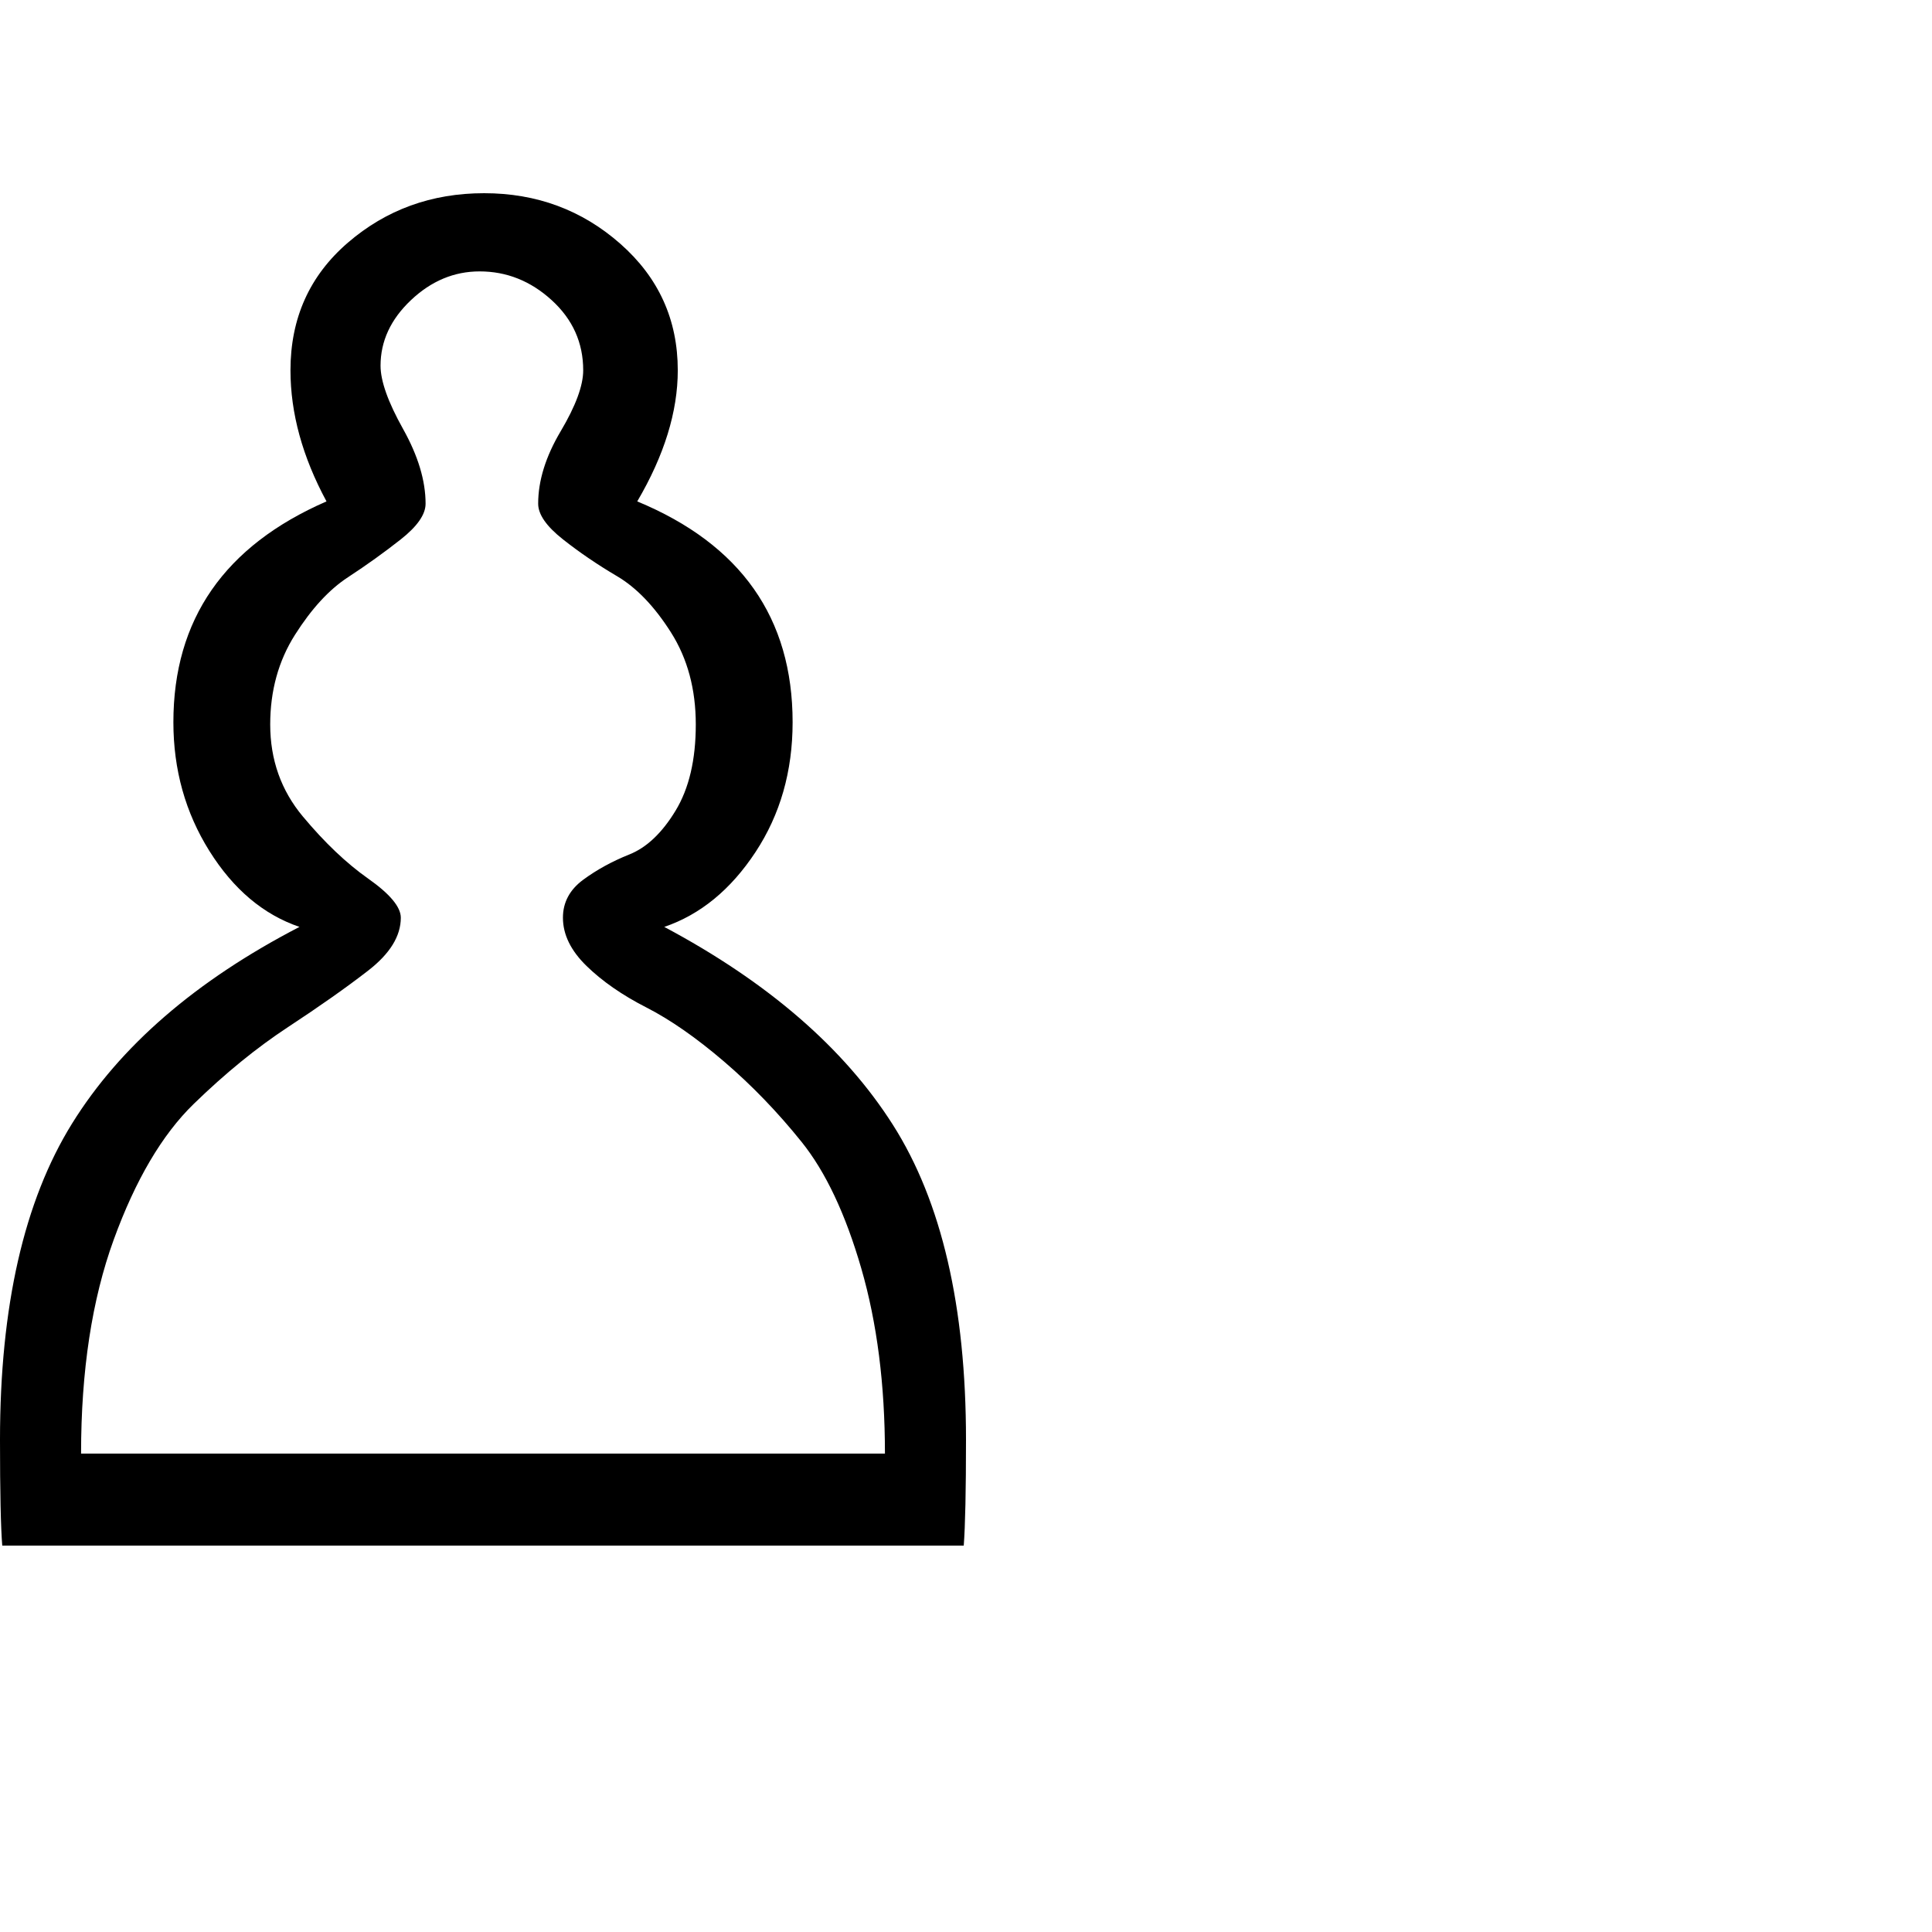
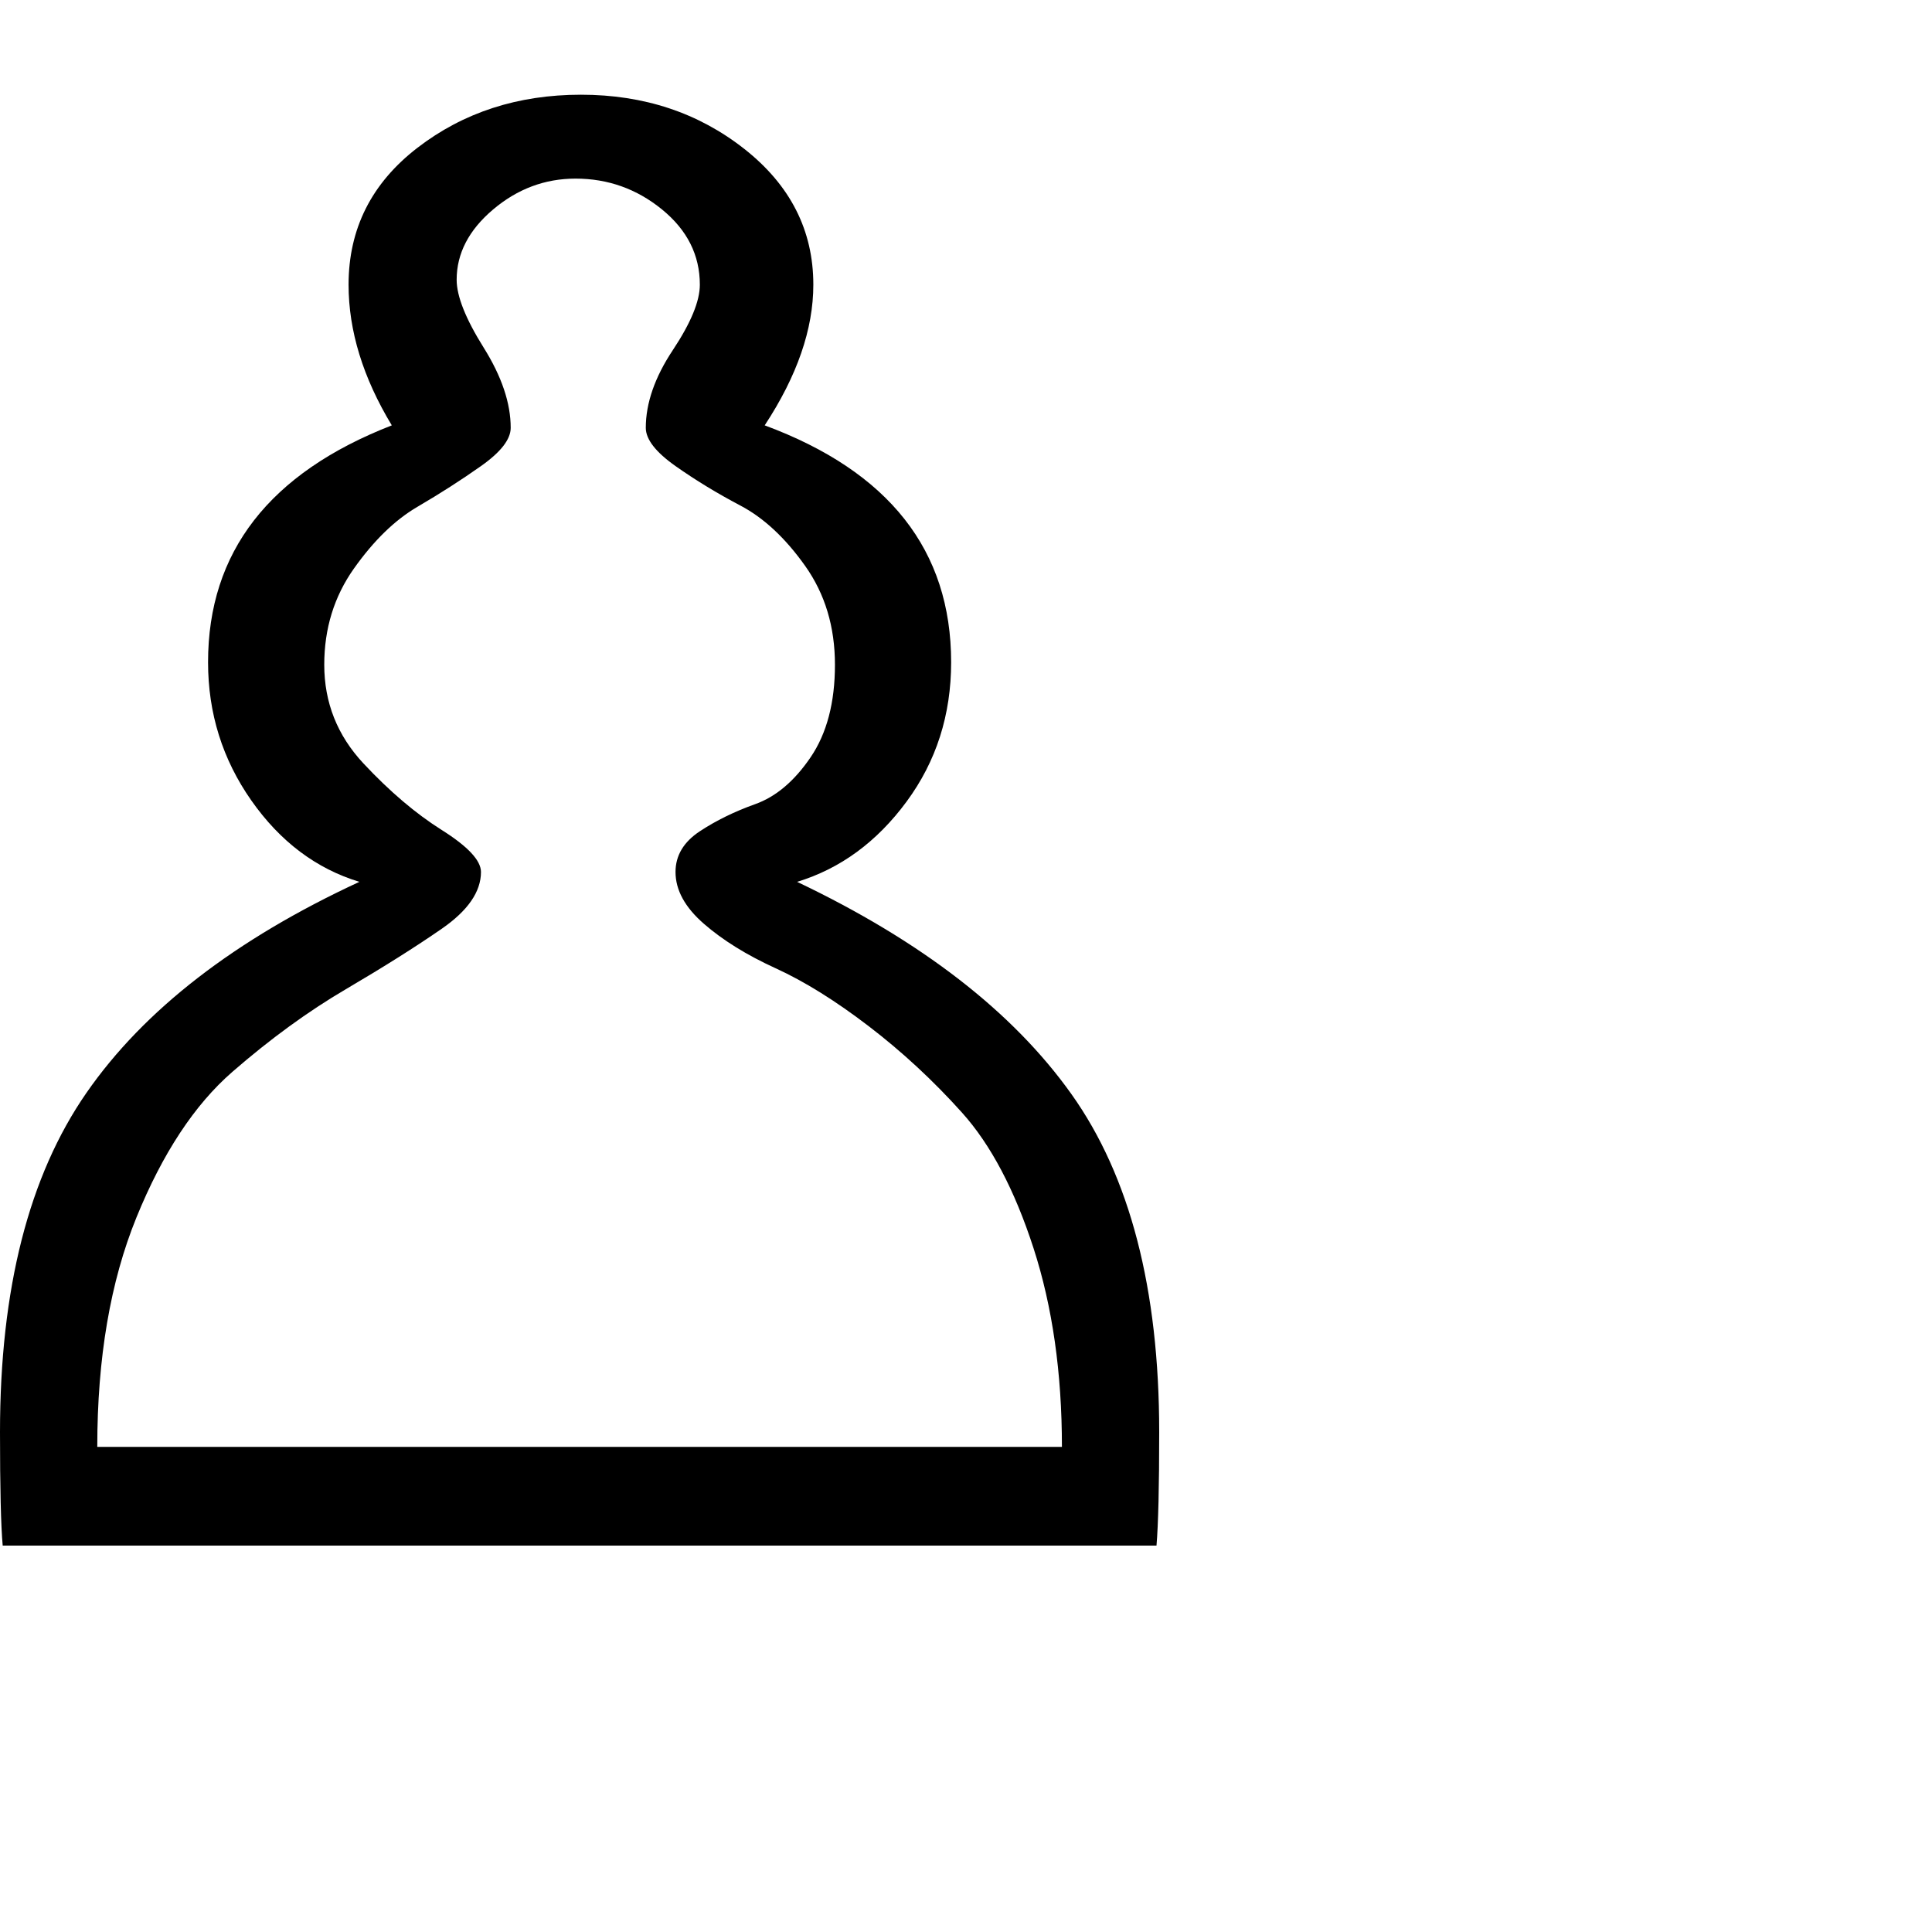
<svg xmlns="http://www.w3.org/2000/svg" height="1024" width="1024" version="1.1" id="svg4375" viewBox="0 0 1024 1024" xml:space="preserve">
  <defs id="defs4">
    <linearGradient id="linearGradient8000">
      <stop style="stop-color:#000000;stop-opacity:1;" offset="0" id="stop7998" />
    </linearGradient>
    <clipPath clipPathUnits="userSpaceOnUse" id="clipPath6029">
      <g id="use6031" />
    </clipPath>
    <clipPath clipPathUnits="userSpaceOnUse" id="clipPath6029-3">
      <g id="use6031-9" />
    </clipPath>
    <clipPath clipPathUnits="userSpaceOnUse" id="clipPath6029-85">
      <g id="use6031-4" />
    </clipPath>
    <clipPath clipPathUnits="userSpaceOnUse" id="clipPath6029-9">
      <g id="use6031-8" />
    </clipPath>
    <clipPath clipPathUnits="userSpaceOnUse" id="clipPath6029-8">
      <g id="use6031-0" />
    </clipPath>
    <clipPath clipPathUnits="userSpaceOnUse" id="clipPath8428">
      <g id="use8430" />
    </clipPath>
    <clipPath clipPathUnits="userSpaceOnUse" id="clipPath6029-5">
      <g id="use6031-6" />
    </clipPath>
    <clipPath clipPathUnits="userSpaceOnUse" id="clipPath6029-83">
      <g id="use6031-62" />
    </clipPath>
    <clipPath clipPathUnits="userSpaceOnUse" id="clipPath6029-6">
      <g id="use6031-3" />
    </clipPath>
    <clipPath clipPathUnits="userSpaceOnUse" id="clipPath6029-7">
      <g id="use6031-99" />
    </clipPath>
    <clipPath clipPathUnits="userSpaceOnUse" id="clipPath6029-30">
      <g id="use6031-5" />
    </clipPath>
    <clipPath clipPathUnits="userSpaceOnUse" id="clipPath6029-99">
      <g id="use6031-05" />
    </clipPath>
    <clipPath clipPathUnits="userSpaceOnUse" id="clipPath6029-4">
      <g id="use6031-39" />
    </clipPath>
    <clipPath clipPathUnits="userSpaceOnUse" id="clipPath6029-68">
      <g id="use6031-7" />
    </clipPath>
    <clipPath clipPathUnits="userSpaceOnUse" id="clipPath6029-92">
      <g id="use6031-76" />
    </clipPath>
    <clipPath clipPathUnits="userSpaceOnUse" id="clipPath6029-73">
      <g id="use6031-75" />
    </clipPath>
    <clipPath clipPathUnits="userSpaceOnUse" id="clipPath6029-1">
      <g id="use6031-1" />
    </clipPath>
    <clipPath clipPathUnits="userSpaceOnUse" id="clipPath6029-37">
      <g id="use6031-2" />
    </clipPath>
    <clipPath clipPathUnits="userSpaceOnUse" id="clipPath6029-67">
      <g id="use6031-81" />
    </clipPath>
    <clipPath clipPathUnits="userSpaceOnUse" id="clipPath6029-76">
      <g id="use6031-766" />
    </clipPath>
    <clipPath clipPathUnits="userSpaceOnUse" id="clipPath6029-685">
      <g id="use6031-19" />
    </clipPath>
    <clipPath clipPathUnits="userSpaceOnUse" id="clipPath6029-33">
      <g id="use6031-37" />
    </clipPath>
    <clipPath clipPathUnits="userSpaceOnUse" id="clipPath6029-40">
      <g id="use6031-46" />
    </clipPath>
    <clipPath clipPathUnits="userSpaceOnUse" id="clipPath6029-764">
      <g id="use6031-29" />
    </clipPath>
    <clipPath clipPathUnits="userSpaceOnUse" id="clipPath6029-44">
      <g id="use6031-00" />
    </clipPath>
    <clipPath clipPathUnits="userSpaceOnUse" id="clipPath6029-77">
      <g id="use6031-68" />
    </clipPath>
    <clipPath clipPathUnits="userSpaceOnUse" id="clipPath6029-31">
      <g id="use6031-86" />
    </clipPath>
    <clipPath clipPathUnits="userSpaceOnUse" id="clipPath6029-62">
      <g id="use6031-58" />
    </clipPath>
    <clipPath clipPathUnits="userSpaceOnUse" id="clipPath6029-56">
      <g id="use6031-77" />
    </clipPath>
    <clipPath clipPathUnits="userSpaceOnUse" id="clipPath6029-18">
      <g id="use6031-26" />
    </clipPath>
    <clipPath clipPathUnits="userSpaceOnUse" id="clipPath6029-2">
      <g id="use6031-91" />
    </clipPath>
    <clipPath clipPathUnits="userSpaceOnUse" id="clipPath6029-0">
      <g id="use6031-17" />
    </clipPath>
    <clipPath clipPathUnits="userSpaceOnUse" id="clipPath6029-373">
      <g id="use6031-80" />
    </clipPath>
    <clipPath clipPathUnits="userSpaceOnUse" id="clipPath6029-98">
      <g id="use6031-773" />
    </clipPath>
    <clipPath clipPathUnits="userSpaceOnUse" id="clipPath6029-24">
      <g id="use6031-44" />
    </clipPath>
    <clipPath clipPathUnits="userSpaceOnUse" id="clipPath6029-185">
      <g id="use6031-61" />
    </clipPath>
    <clipPath clipPathUnits="userSpaceOnUse" id="clipPath6029-87">
      <g id="use6031-79" />
    </clipPath>
    <clipPath clipPathUnits="userSpaceOnUse" id="clipPath6029-19">
      <g id="use6031-45" />
    </clipPath>
    <clipPath clipPathUnits="userSpaceOnUse" id="clipPath6029-52">
      <g id="use6031-25" />
    </clipPath>
    <clipPath clipPathUnits="userSpaceOnUse" id="clipPath6029-79">
      <g id="use6031-59" />
    </clipPath>
    <clipPath clipPathUnits="userSpaceOnUse" id="clipPath6029-60">
      <g id="use6031-50" />
    </clipPath>
    <clipPath clipPathUnits="userSpaceOnUse" id="clipPath6029-440">
      <g id="use6031-056" />
    </clipPath>
    <clipPath clipPathUnits="userSpaceOnUse" id="clipPath6029-65">
      <g id="use6031-97" />
    </clipPath>
    <clipPath clipPathUnits="userSpaceOnUse" id="clipPath6029-768">
      <g id="use6031-35" />
    </clipPath>
    <clipPath clipPathUnits="userSpaceOnUse" id="clipPath6029-404">
      <g id="use6031-43" />
    </clipPath>
    <clipPath clipPathUnits="userSpaceOnUse" id="clipPath6029-306">
      <g id="use6031-376" />
    </clipPath>
    <clipPath clipPathUnits="userSpaceOnUse" id="clipPath6029-71">
      <g id="use6031-66" />
    </clipPath>
    <clipPath clipPathUnits="userSpaceOnUse" id="clipPath6029-731">
      <g id="use6031-626" />
    </clipPath>
    <clipPath clipPathUnits="userSpaceOnUse" id="clipPath6029-23">
      <g id="use6031-811" />
    </clipPath>
    <clipPath clipPathUnits="userSpaceOnUse" id="clipPath6029-198">
      <g id="use6031-16" />
    </clipPath>
    <clipPath clipPathUnits="userSpaceOnUse" id="clipPath6029-653">
      <g id="use6031-6268" />
    </clipPath>
    <clipPath clipPathUnits="userSpaceOnUse" id="clipPath6029-54">
      <g id="use6031-10" />
    </clipPath>
    <clipPath clipPathUnits="userSpaceOnUse" id="clipPath6029-32">
      <g id="use6031-175" />
    </clipPath>
    <clipPath clipPathUnits="userSpaceOnUse" id="clipPath6029-21">
      <g id="use6031-23" />
    </clipPath>
    <clipPath clipPathUnits="userSpaceOnUse" id="clipPath6029-49">
      <g id="use6031-93" />
    </clipPath>
    <clipPath clipPathUnits="userSpaceOnUse" id="clipPath6029-74">
      <g id="use6031-813" />
    </clipPath>
    <clipPath clipPathUnits="userSpaceOnUse" id="clipPath6029-39">
      <g id="use6031-52" />
    </clipPath>
    <clipPath clipPathUnits="userSpaceOnUse" id="clipPath6029-925">
      <g id="use6031-47" />
    </clipPath>
    <clipPath clipPathUnits="userSpaceOnUse" id="clipPath6029-47">
      <g id="use6031-24" />
    </clipPath>
    <clipPath clipPathUnits="userSpaceOnUse" id="clipPath6029-36">
      <g id="use6031-38" />
    </clipPath>
    <clipPath clipPathUnits="userSpaceOnUse" id="clipPath6029-682">
      <g id="use6031-477" />
    </clipPath>
    <clipPath clipPathUnits="userSpaceOnUse" id="clipPath6029-20">
      <g id="use6031-84" />
    </clipPath>
    <clipPath clipPathUnits="userSpaceOnUse" id="clipPath6029-04">
      <g id="use6031-18" />
    </clipPath>
    <clipPath clipPathUnits="userSpaceOnUse" id="clipPath6029-540">
      <g id="use6031-938" />
    </clipPath>
    <clipPath clipPathUnits="userSpaceOnUse" id="clipPath6029-51">
      <g id="use6031-163" />
    </clipPath>
    <clipPath clipPathUnits="userSpaceOnUse" id="clipPath6029-91">
      <g id="use6031-680" />
    </clipPath>
    <clipPath clipPathUnits="userSpaceOnUse" id="clipPath6029-41">
      <g id="use6031-454" />
    </clipPath>
    <clipPath clipPathUnits="userSpaceOnUse" id="clipPath6029-309">
      <g id="use6031-22" />
    </clipPath>
    <clipPath clipPathUnits="userSpaceOnUse" id="clipPath6029-88">
      <g id="use6031-63" />
    </clipPath>
    <clipPath clipPathUnits="userSpaceOnUse" id="clipPath6029-917">
      <g id="use6031-34" />
    </clipPath>
    <clipPath clipPathUnits="userSpaceOnUse" id="clipPath6029-42">
      <g id="use6031-004" />
    </clipPath>
    <clipPath clipPathUnits="userSpaceOnUse" id="clipPath6029-392">
      <g id="use6031-60" />
    </clipPath>
    <clipPath clipPathUnits="userSpaceOnUse" id="clipPath6029-677">
      <g id="use6031-94" />
    </clipPath>
    <clipPath clipPathUnits="userSpaceOnUse" id="clipPath6029-308">
      <g id="use6031-01" />
    </clipPath>
    <clipPath clipPathUnits="userSpaceOnUse" id="clipPath6029-53">
      <g id="use6031-90" />
    </clipPath>
    <clipPath clipPathUnits="userSpaceOnUse" id="clipPath6029-739">
      <g id="use6031-386" />
    </clipPath>
    <clipPath clipPathUnits="userSpaceOnUse" id="clipPath6029-59">
      <g id="use6031-261" />
    </clipPath>
    <clipPath clipPathUnits="userSpaceOnUse" id="clipPath6029-81">
      <g id="use6031-902" />
    </clipPath>
    <clipPath clipPathUnits="userSpaceOnUse" id="clipPath6029-17">
      <g id="use6031-02" />
    </clipPath>
    <clipPath clipPathUnits="userSpaceOnUse" id="clipPath6029-84">
      <g id="use6031-108" />
    </clipPath>
    <clipPath clipPathUnits="userSpaceOnUse" id="clipPath6029-514">
      <g id="use6031-31" />
    </clipPath>
    <clipPath clipPathUnits="userSpaceOnUse" id="clipPath6029-767">
      <g id="use6031-74" />
    </clipPath>
    <clipPath clipPathUnits="userSpaceOnUse" id="clipPath6029-209">
      <g id="use6031-95" />
    </clipPath>
    <clipPath clipPathUnits="userSpaceOnUse" id="clipPath6029-03">
      <g id="use6031-78" />
    </clipPath>
    <clipPath clipPathUnits="userSpaceOnUse" id="clipPath6029-776">
      <g id="use6031-776" />
    </clipPath>
    <clipPath clipPathUnits="userSpaceOnUse" id="clipPath6029-94">
      <g id="use6031-440" />
    </clipPath>
    <clipPath clipPathUnits="userSpaceOnUse" id="clipPath6029-90">
      <g id="use6031-30" />
    </clipPath>
    <clipPath clipPathUnits="userSpaceOnUse" id="clipPath6029-323">
      <g id="use6031-996" />
    </clipPath>
    <clipPath clipPathUnits="userSpaceOnUse" id="clipPath6029-45">
      <g id="use6031-28" />
    </clipPath>
    <clipPath clipPathUnits="userSpaceOnUse" id="clipPath6029-34">
      <g id="use6031-769" />
    </clipPath>
  </defs>
  <g id="layer1" style="display:inline">
-     <path fill="currentColor" d="m 212.438,486.4 q 0,14.629 -17.305,28.038 -17.305,13.41 -42.368,29.867 -25.063,16.457 -50.126,40.838 -25.063,24.381 -42.368,71.924 -17.305,47.543 -17.305,113.371 H 469.035 q 0,-54.857 -12.531,-98.133 -12.531,-43.276 -31.627,-67.048 Q 405.781,581.486 383.702,562.59 361.622,543.695 342.527,533.943 323.431,524.19 310.9,512 298.368,499.81 298.368,486.4 q 0,-12.19 10.741,-20.114 10.741,-7.924 24.466,-13.41 13.725,-5.486 24.466,-23.162 10.741,-17.676 10.741,-45.714 0,-28.038 -13.128,-48.762 -13.128,-20.724 -28.643,-29.867 -15.515,-9.143 -28.643,-19.505 -13.128,-10.362 -13.128,-18.895 0,-18.286 11.935,-38.4 11.935,-20.114 11.935,-32.305 0,-21.943 -16.709,-37.181 -16.709,-15.238 -38.191,-15.238 -20.289,0 -36.401,15.238 -16.112,15.238 -16.112,34.743 0,12.19 11.935,33.524 11.935,21.333 11.935,39.619 0,8.533 -13.128,18.895 -13.128,10.362 -28.047,20.114 -14.918,9.752 -28.047,30.476 -13.128,20.724 -13.128,47.543 0,28.038 17.305,48.762 17.305,20.724 34.611,32.914 17.305,12.19 17.305,20.724 z M 1.193,819.2 Q 0,804.571 0,763.124 0,657.067 38.191,595.505 76.382,533.943 158.732,491.276 130.089,481.524 110.993,451.048 91.897,420.571 91.897,382.781 q 0,-81.676 81.156,-117.029 -19.096,-35.352 -19.096,-69.486 0,-41.448 30.434,-67.657 Q 214.825,102.4 256.597,102.4 q 41.772,0 72.205,26.819 30.434,26.819 30.434,67.048 0,32.914 -21.483,69.486 82.35,34.133 82.35,117.029 0,39.01 -19.692,68.876 -19.692,29.867 -48.336,39.619 82.35,43.886 121.138,104.838 Q 512,657.067 512,763.124 q 0,40.229 -1.193,56.076 z" id="path11262" style="stroke-width:1.206" />
+     <path fill="currentColor" d="m 254.926,462.164 q 0,15.694 -20.766,30.08 -20.766,14.386 -50.842,32.042 -30.076,17.656 -60.151,43.812 -30.076,26.156 -50.842,77.162 -20.766,51.005 -20.766,121.628 H 562.842 q 0,-58.852 -15.038,-105.28 -15.038,-46.428 -37.952,-71.93 -22.915,-25.503 -49.41,-45.774 -26.495,-20.271 -49.41,-30.734 -22.915,-10.463 -37.952,-23.541 -15.038,-13.078 -15.038,-27.464 0,-13.078 12.889,-21.579 12.89,-8.501 29.359,-14.386 16.47,-5.885 29.359,-24.849 12.89,-18.963 12.89,-49.043 0,-30.08 -15.754,-52.313 -15.754,-22.233 -34.372,-32.042 -18.618,-9.809 -34.372,-20.925 -15.754,-11.116 -15.754,-20.271 0,-19.617 14.322,-41.196 14.322,-21.579 14.322,-34.657 0,-23.541 -20.05,-39.889 -20.05,-16.348 -45.829,-16.348 -24.347,0 -43.681,16.348 -19.334,16.348 -19.334,37.273 0,13.078 14.322,35.965 14.322,22.887 14.322,42.504 0,9.155 -15.754,20.271 -15.754,11.117 -33.656,21.579 -17.902,10.463 -33.656,32.696 -15.754,22.233 -15.754,51.005 0,30.08 20.766,52.313 20.766,22.233 41.533,35.311 20.766,13.078 20.766,22.233 z M 1.432,819.2 Q 0,803.506 0,759.04 0,645.26 45.829,579.214 91.659,513.169 190.478,467.396 q -34.372,-10.463 -57.287,-43.158 -22.915,-32.696 -22.915,-73.238 0,-87.624 97.387,-125.551 -22.915,-37.927 -22.915,-74.546 0,-44.466 36.52,-72.584 Q 257.79,50.2 307.916,50.2 q 50.126,0 86.646,28.772 36.52,28.772 36.52,71.93 0,35.311 -25.779,74.546 98.82,36.619 98.82,125.551 0,41.85 -23.631,73.892 -23.631,32.042 -58.003,42.504 98.82,47.082 145.365,112.473 Q 614.4,645.26 614.4,759.04 q 0,43.158 -1.432,60.16 z" id="path11262" style="stroke-width:1.369" />
  </g>
</svg>
